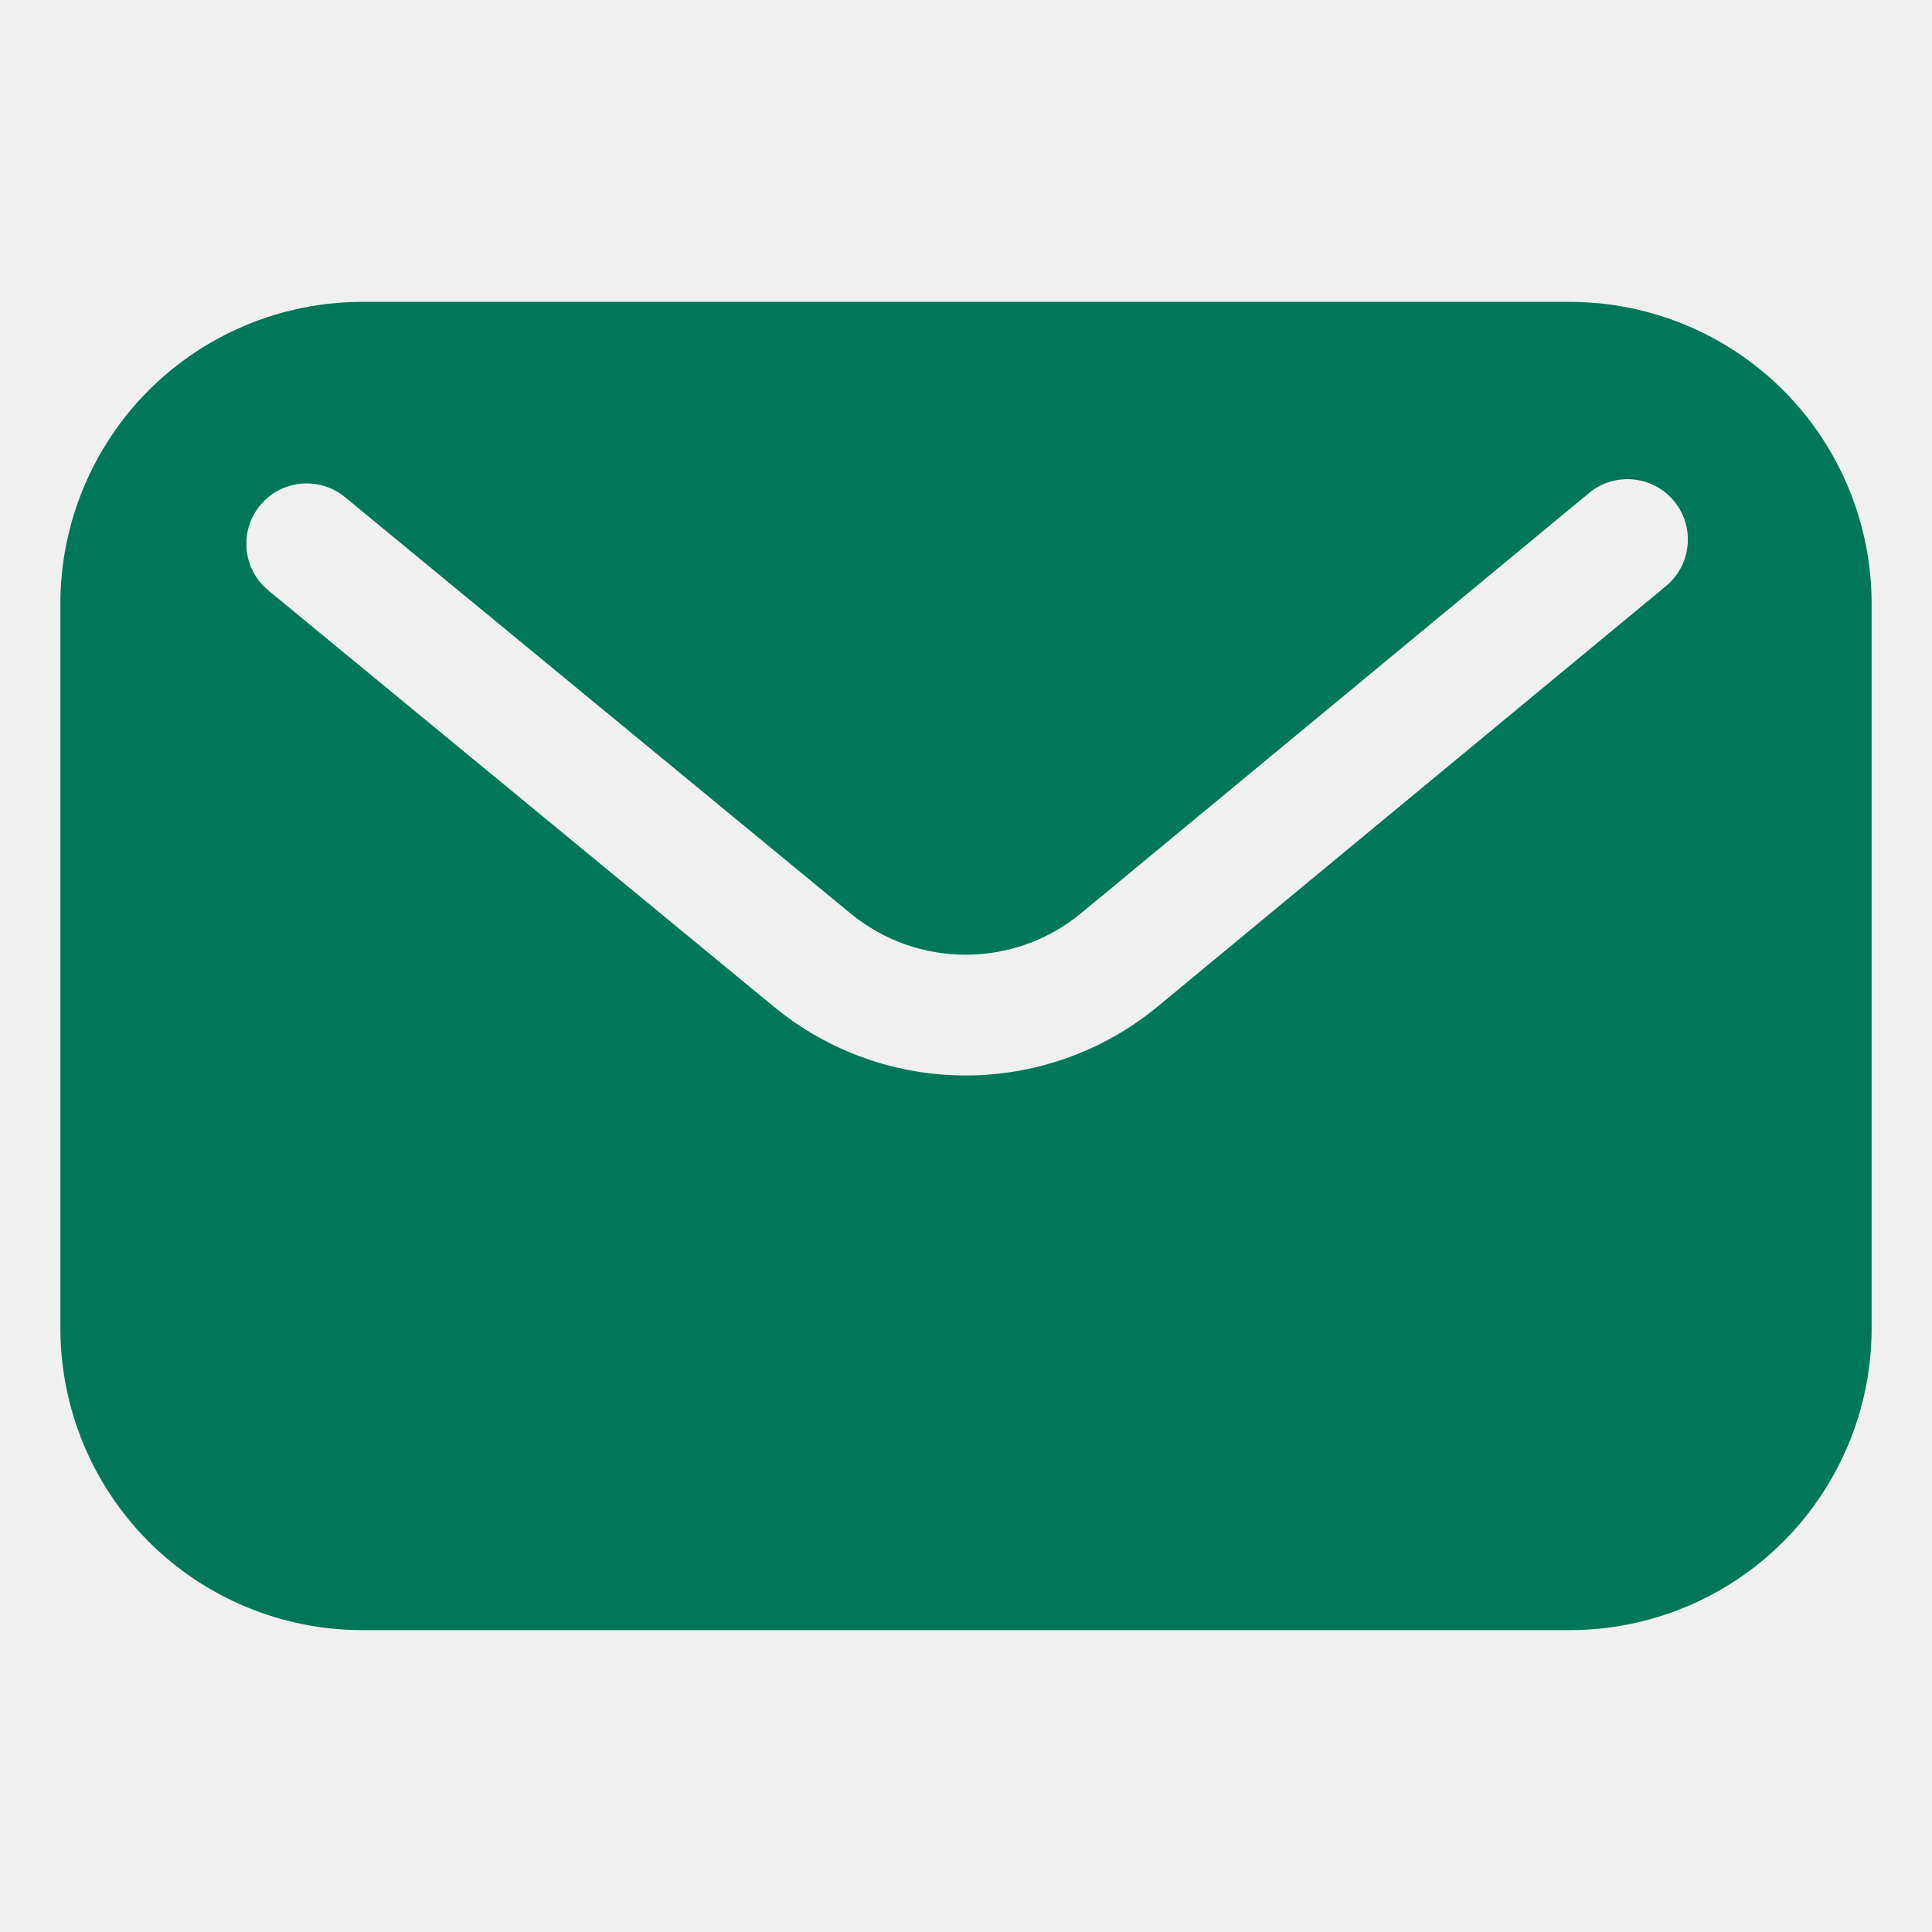
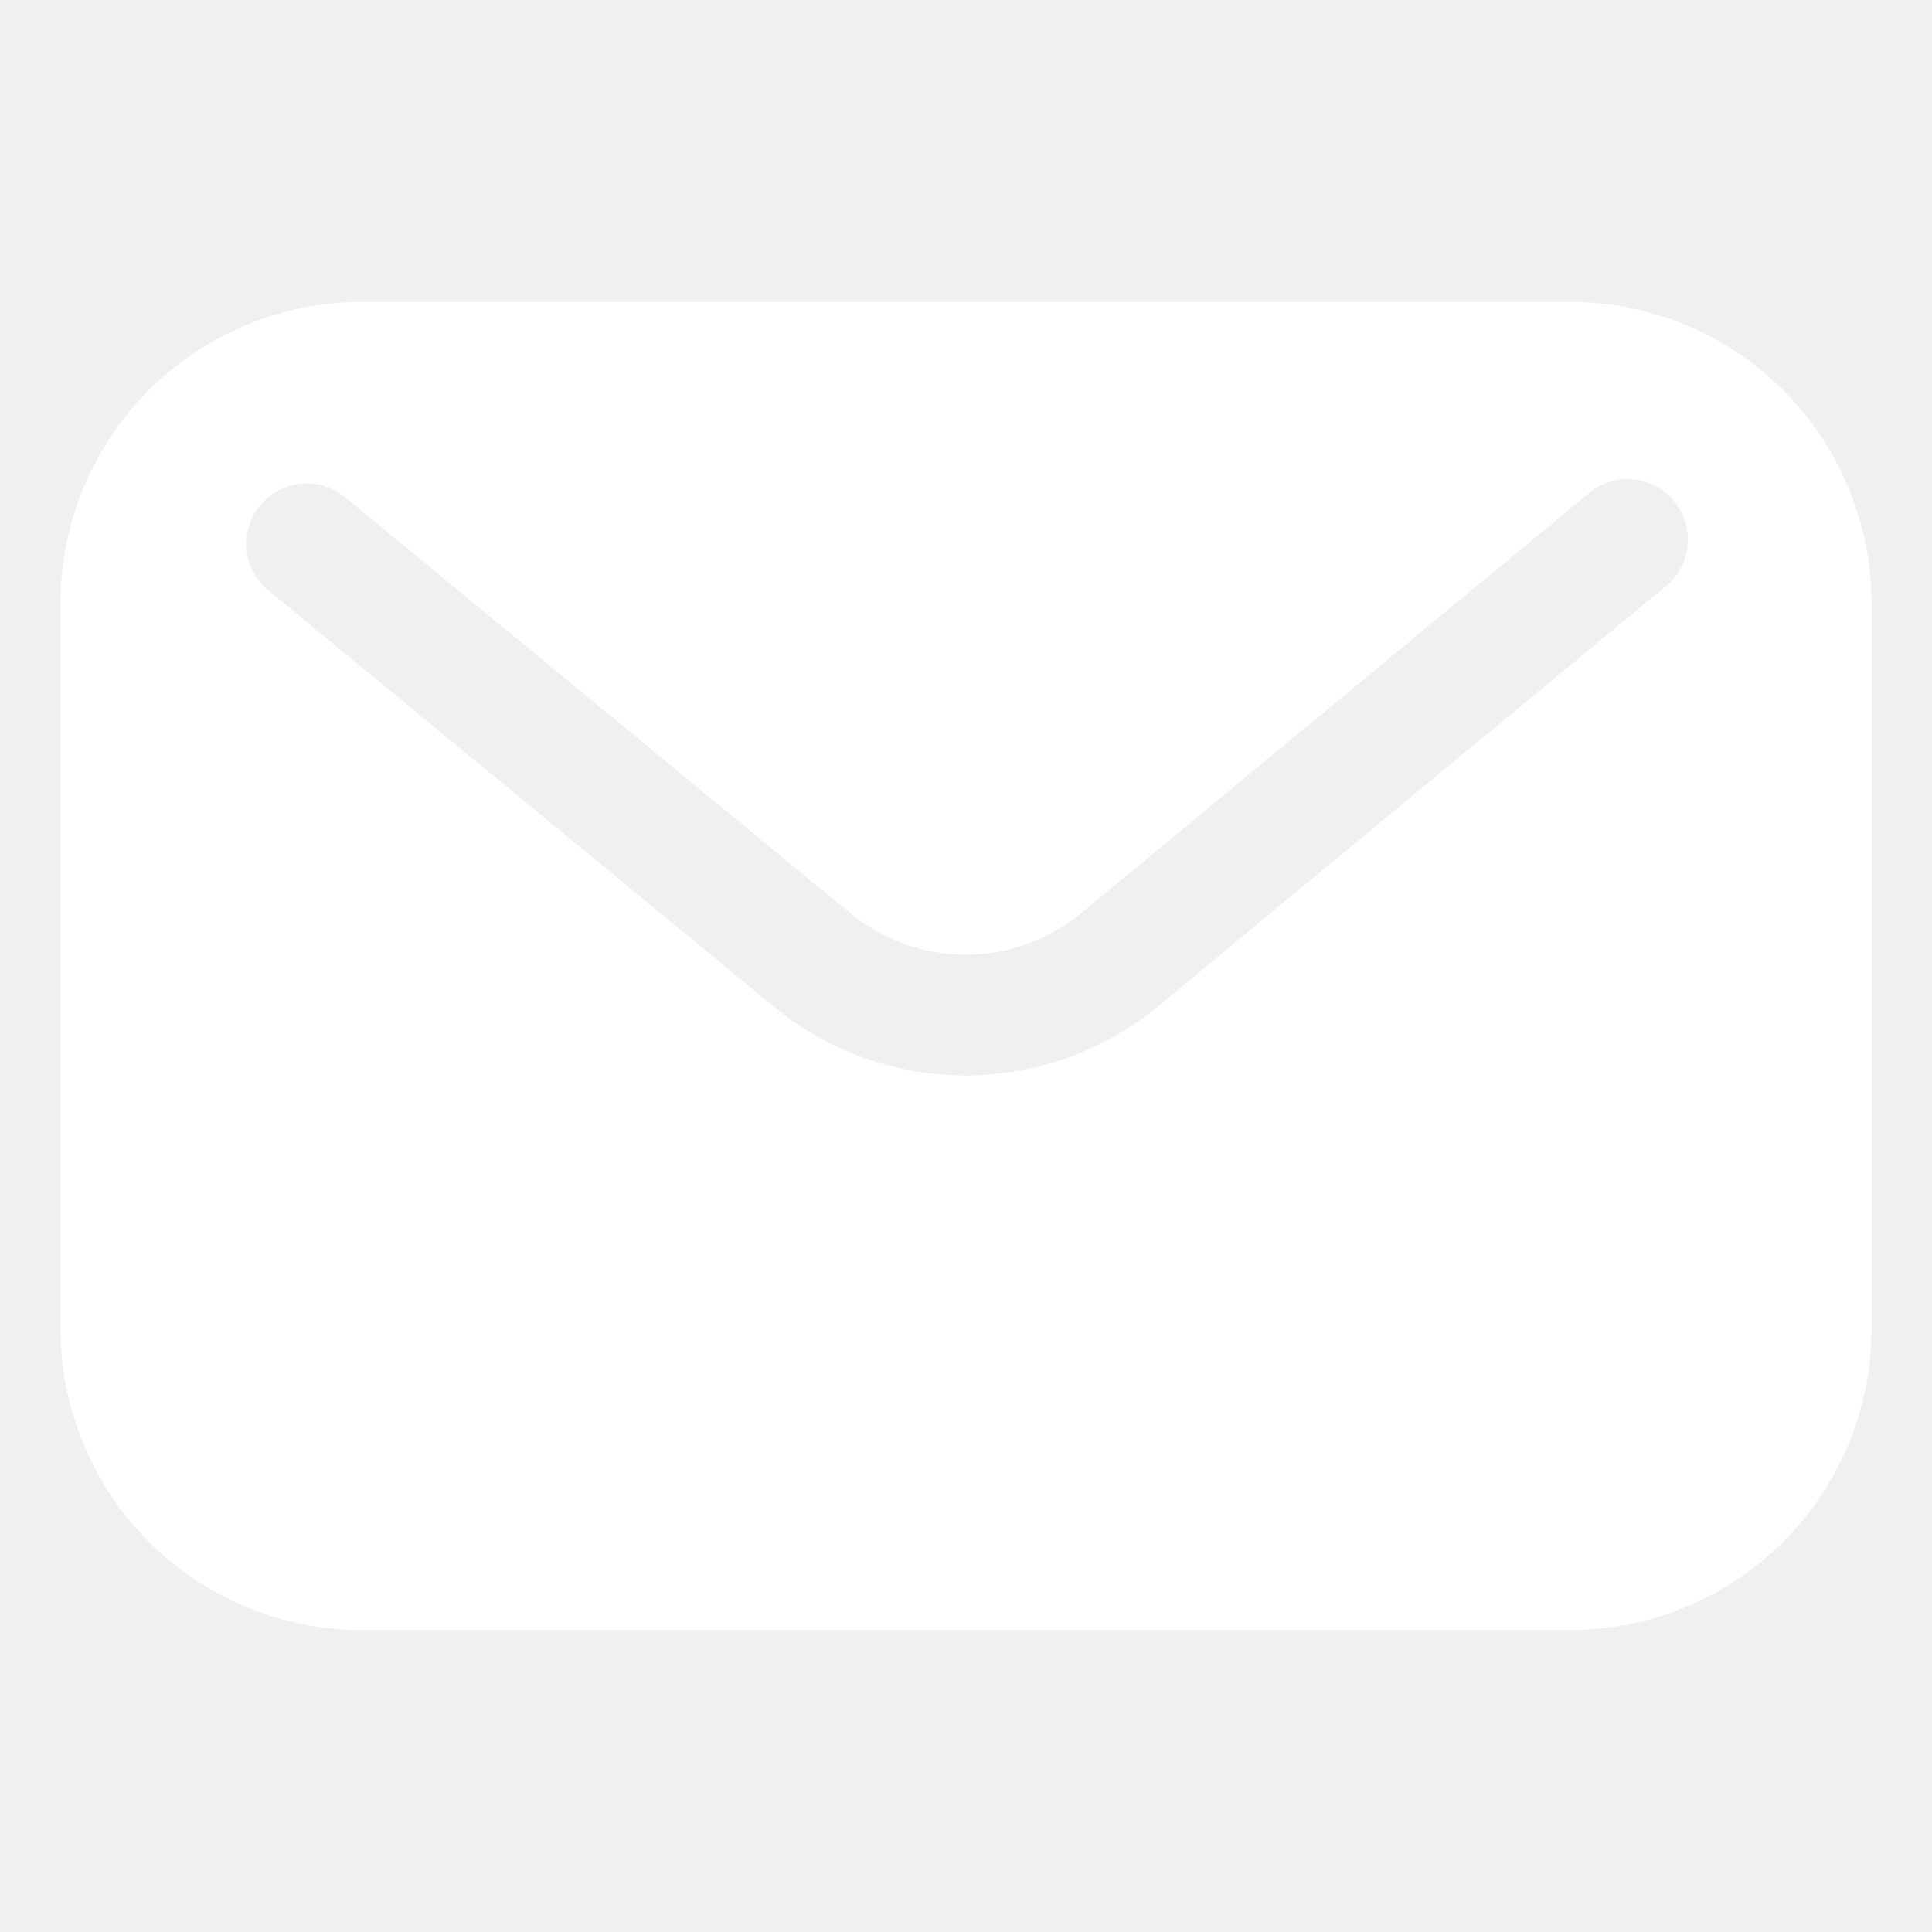
- <svg xmlns="http://www.w3.org/2000/svg" fill="#007857" width="64px" height="64px" viewBox="0 0 32 32" style="fill-rule:evenodd;clip-rule:evenodd;stroke-linejoin:round;stroke-miterlimit:2;" version="1.1" xml:space="preserve">
-   <g id="SVGRepo_bgCarrier" stroke-width="0" />
-   <g id="SVGRepo_tracerCarrier" stroke-linecap="round" stroke-linejoin="round" />
-   <g id="SVGRepo_iconCarrier">
-     <path d="M31,10c0,-1.326 -0.527,-2.598 -1.464,-3.536c-0.938,-0.937 -2.21,-1.464 -3.536,-1.464c-5.322,0 -14.678,0 -20,0c-1.326,-0 -2.598,0.527 -3.536,1.464c-0.937,0.938 -1.464,2.21 -1.464,3.536c0,3.486 0,8.514 0,12c-0,1.326 0.527,2.598 1.464,3.536c0.938,0.937 2.21,1.464 3.536,1.464c5.322,-0 14.678,-0 20,-0c1.326,0 2.598,-0.527 3.536,-1.464c0.937,-0.938 1.464,-2.21 1.464,-3.536c0,-3.486 0,-8.514 0,-12Zm-26.556,-0.221c-0,-0 5.145,4.237 8.372,6.894c1.849,1.523 4.519,1.52 6.365,-0.007c3.237,-2.677 8.413,-6.959 8.413,-6.959c0.425,-0.352 0.485,-0.983 0.133,-1.408c-0.351,-0.425 -0.982,-0.485 -1.408,-0.133c0,-0 -5.176,4.281 -8.412,6.959c-1.108,0.916 -2.71,0.918 -3.82,0.004c0,0 -8.372,-6.894 -8.372,-6.894c-0.426,-0.351 -1.056,-0.29 -1.407,0.136c-0.351,0.426 -0.29,1.057 0.136,1.408Z" />
-     <g id="Icon" />
-   </g>
+ <svg xmlns="http://www.w3.org/2000/svg" width="64" height="64" viewBox="0 0 64 64" fill="none">
+   <path fill-rule="evenodd" clip-rule="evenodd" d="M62 20C62 17.348 60.946 14.804 59.072 12.928C57.196 11.054 54.652 10 52 10C41.356 10 22.644 10 12 10C9.348 10 6.804 11.054 4.928 12.928C3.054 14.804 2 17.348 2 20C2 26.972 2 37.028 2 44C2 46.652 3.054 49.196 4.928 51.072C6.804 52.946 9.348 54 12 54C22.644 54 41.356 54 52 54C54.652 54 57.196 52.946 59.072 51.072C60.946 49.196 62 46.652 62 44C62 37.028 62 26.972 62 20ZM8.888 19.558C8.888 19.558 19.178 28.032 25.632 33.346C29.33 36.392 34.67 36.386 38.362 33.332C44.836 27.978 55.188 19.414 55.188 19.414C56.038 18.71 56.158 17.448 55.454 16.598C54.752 15.748 53.49 15.628 52.638 16.332C52.638 16.332 42.286 24.894 35.814 30.25C33.598 32.082 30.394 32.086 28.174 30.258L11.43 16.47C10.578 15.768 9.318 15.89 8.616 16.742C7.914 17.594 8.036 18.856 8.888 19.558Z" fill="white" />
</svg>
